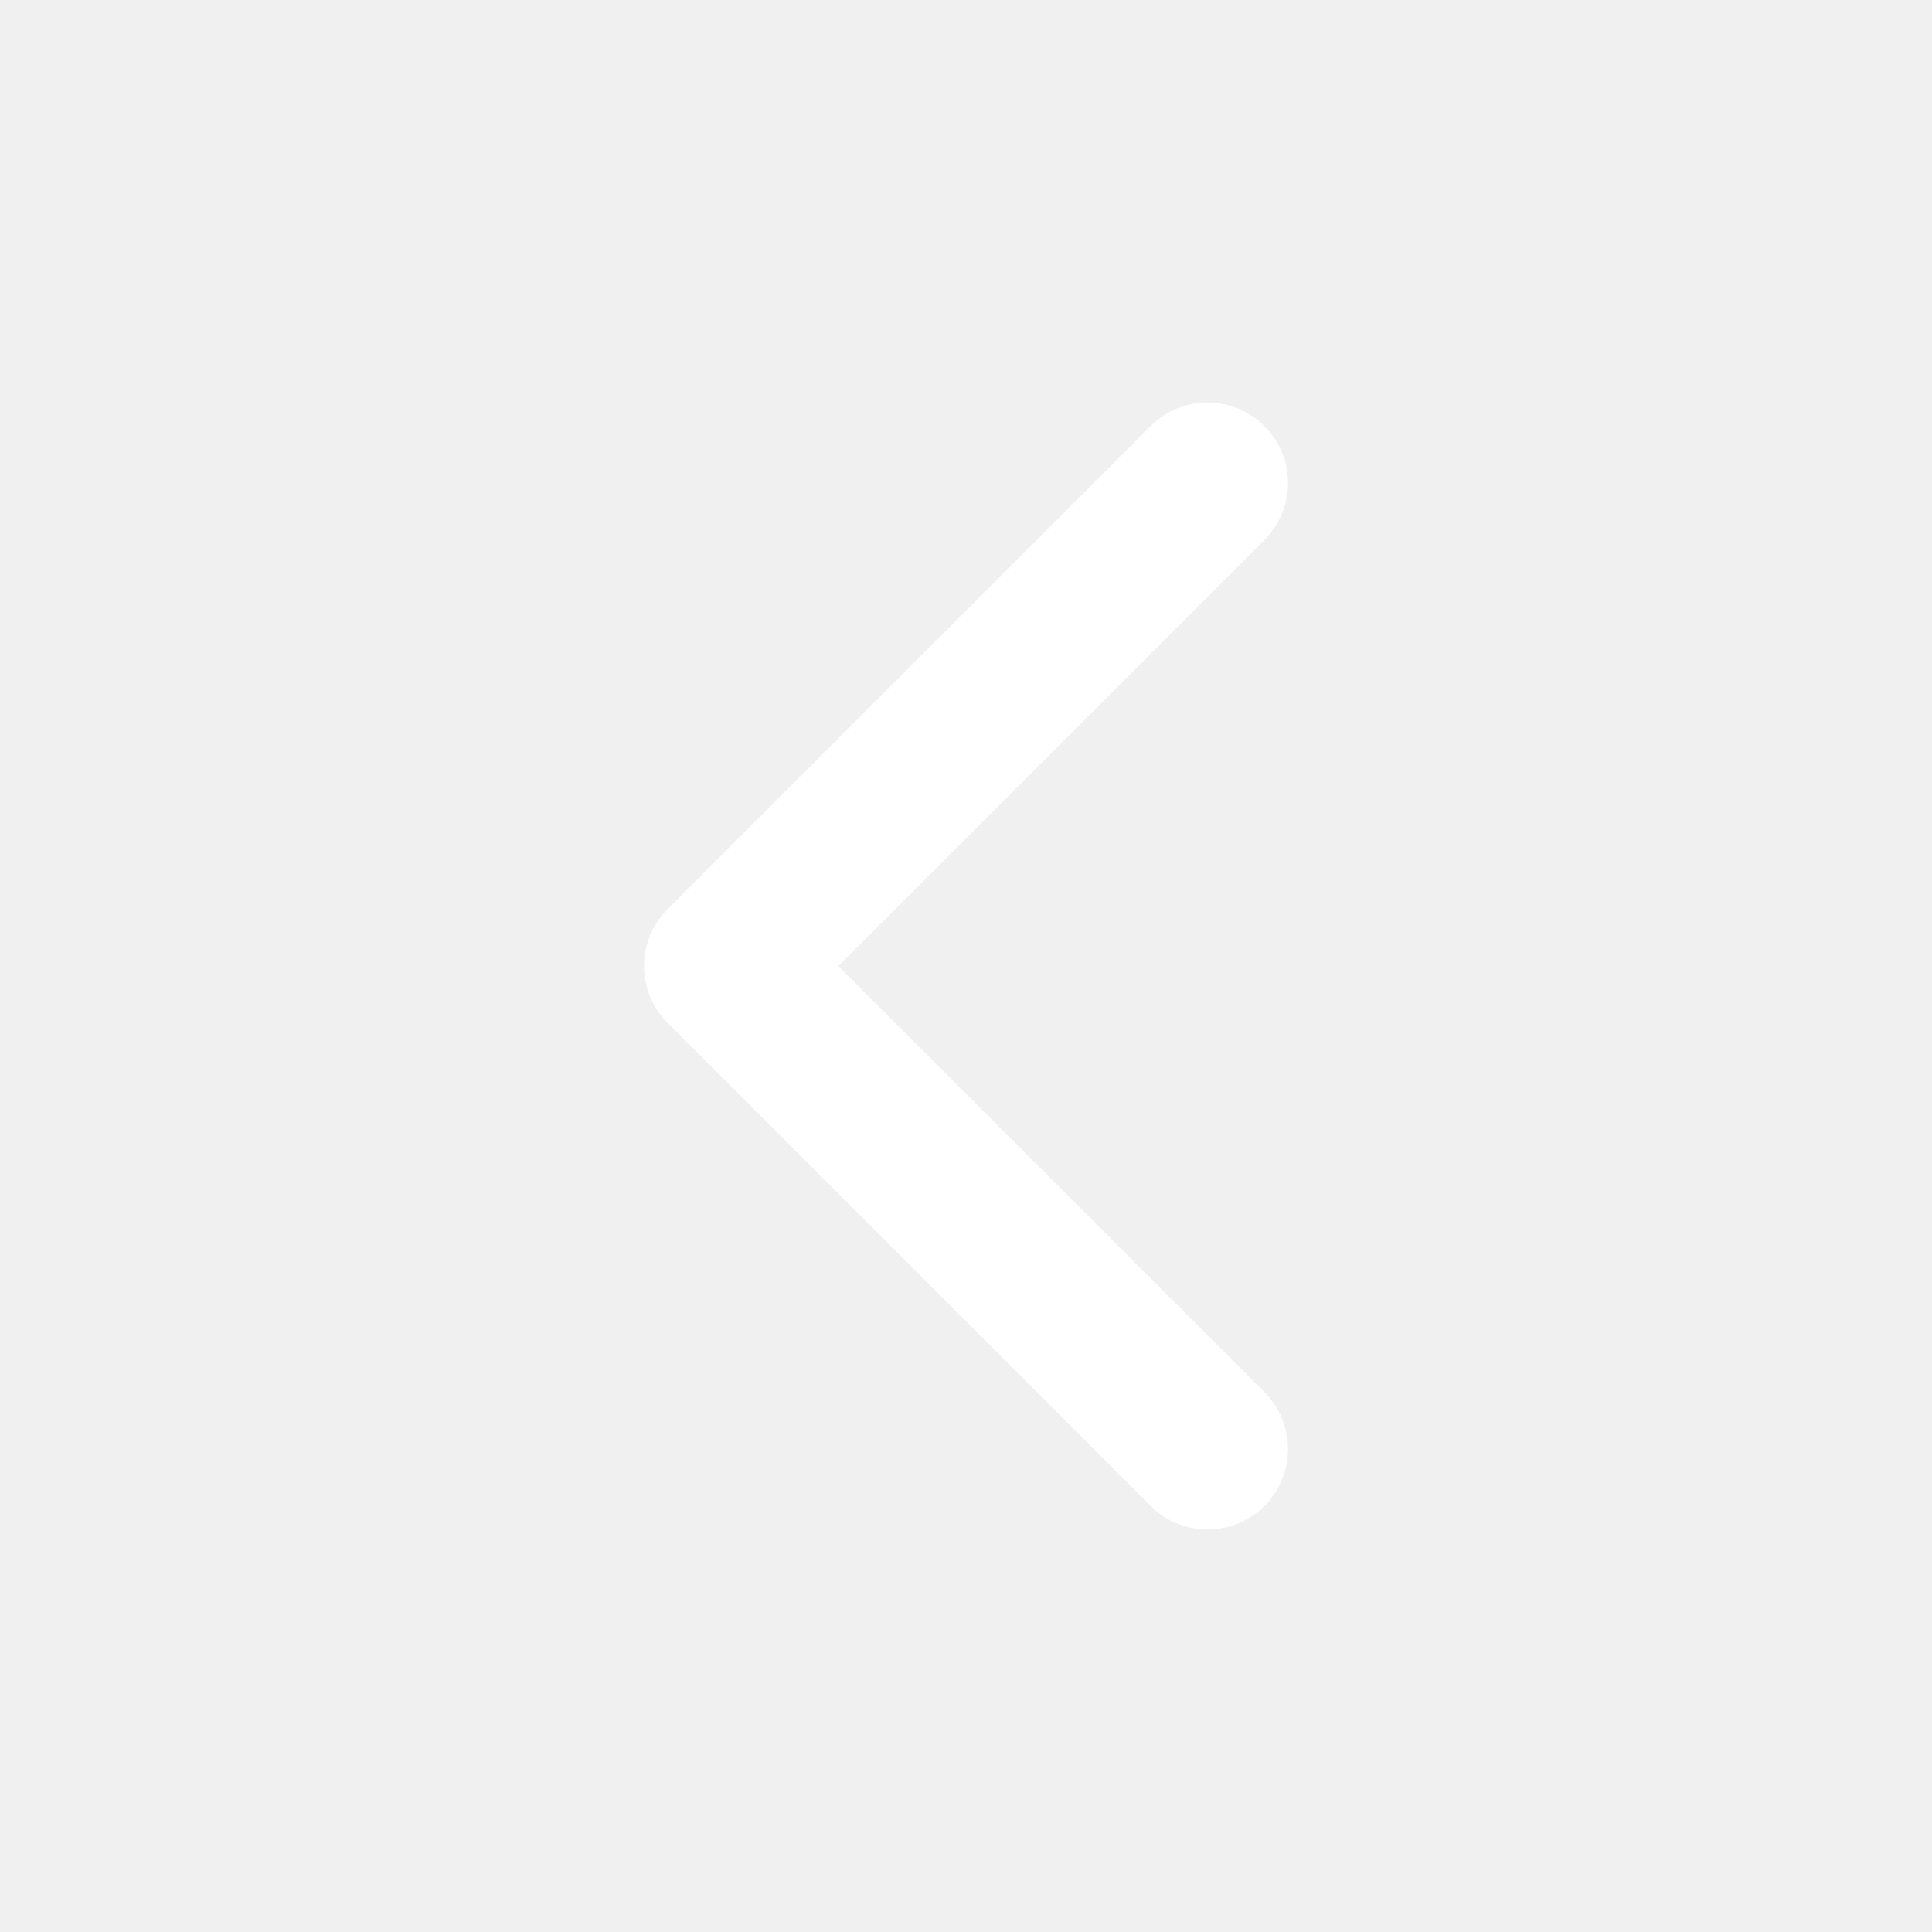
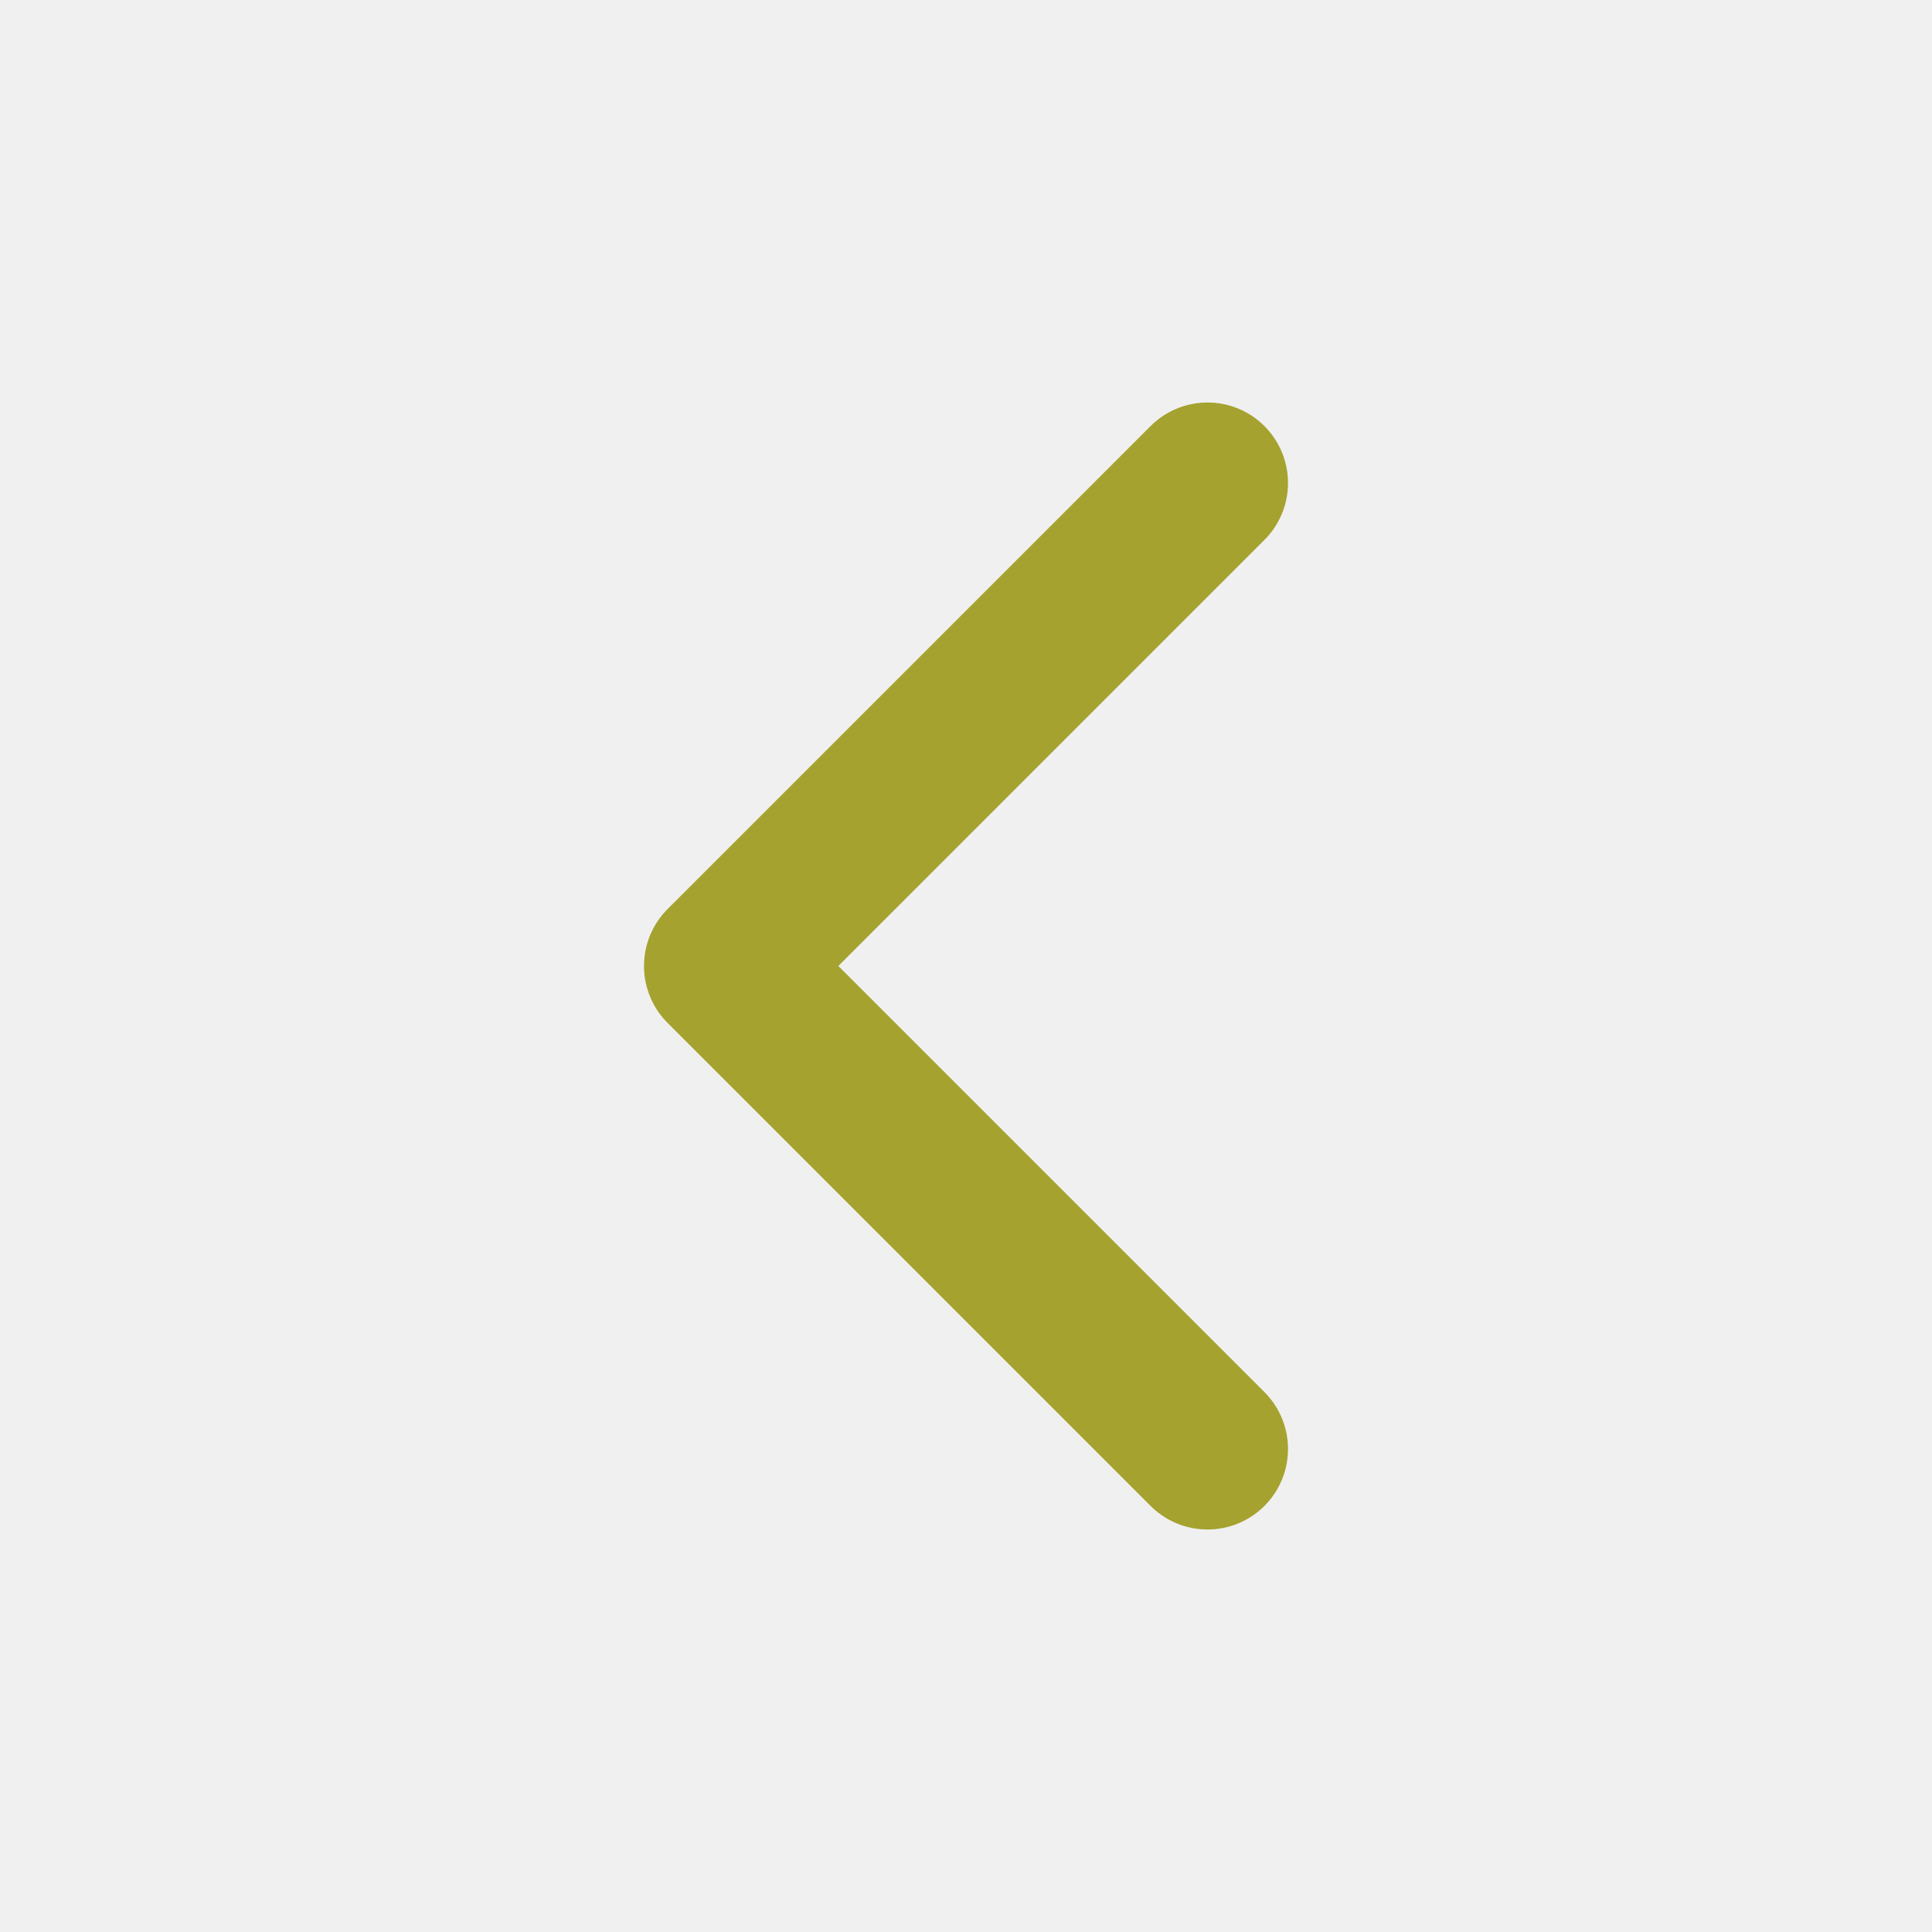
- <svg xmlns="http://www.w3.org/2000/svg" width="24" height="24" viewBox="0 0 24 24" fill="none" stroke="white" stroke-width="2" stroke-linecap="round" stroke-linejoin="round" class="feather feather-chevron-left">
+ <svg xmlns="http://www.w3.org/2000/svg" width="24" height="24" viewBox="0 0 24 24" fill="none" stroke="#A5A22F" stroke-width="2" stroke-linecap="round" stroke-linejoin="round" class="feather feather-chevron-left">
  <polyline points="15 18 9 12 15 6" />
</svg>
